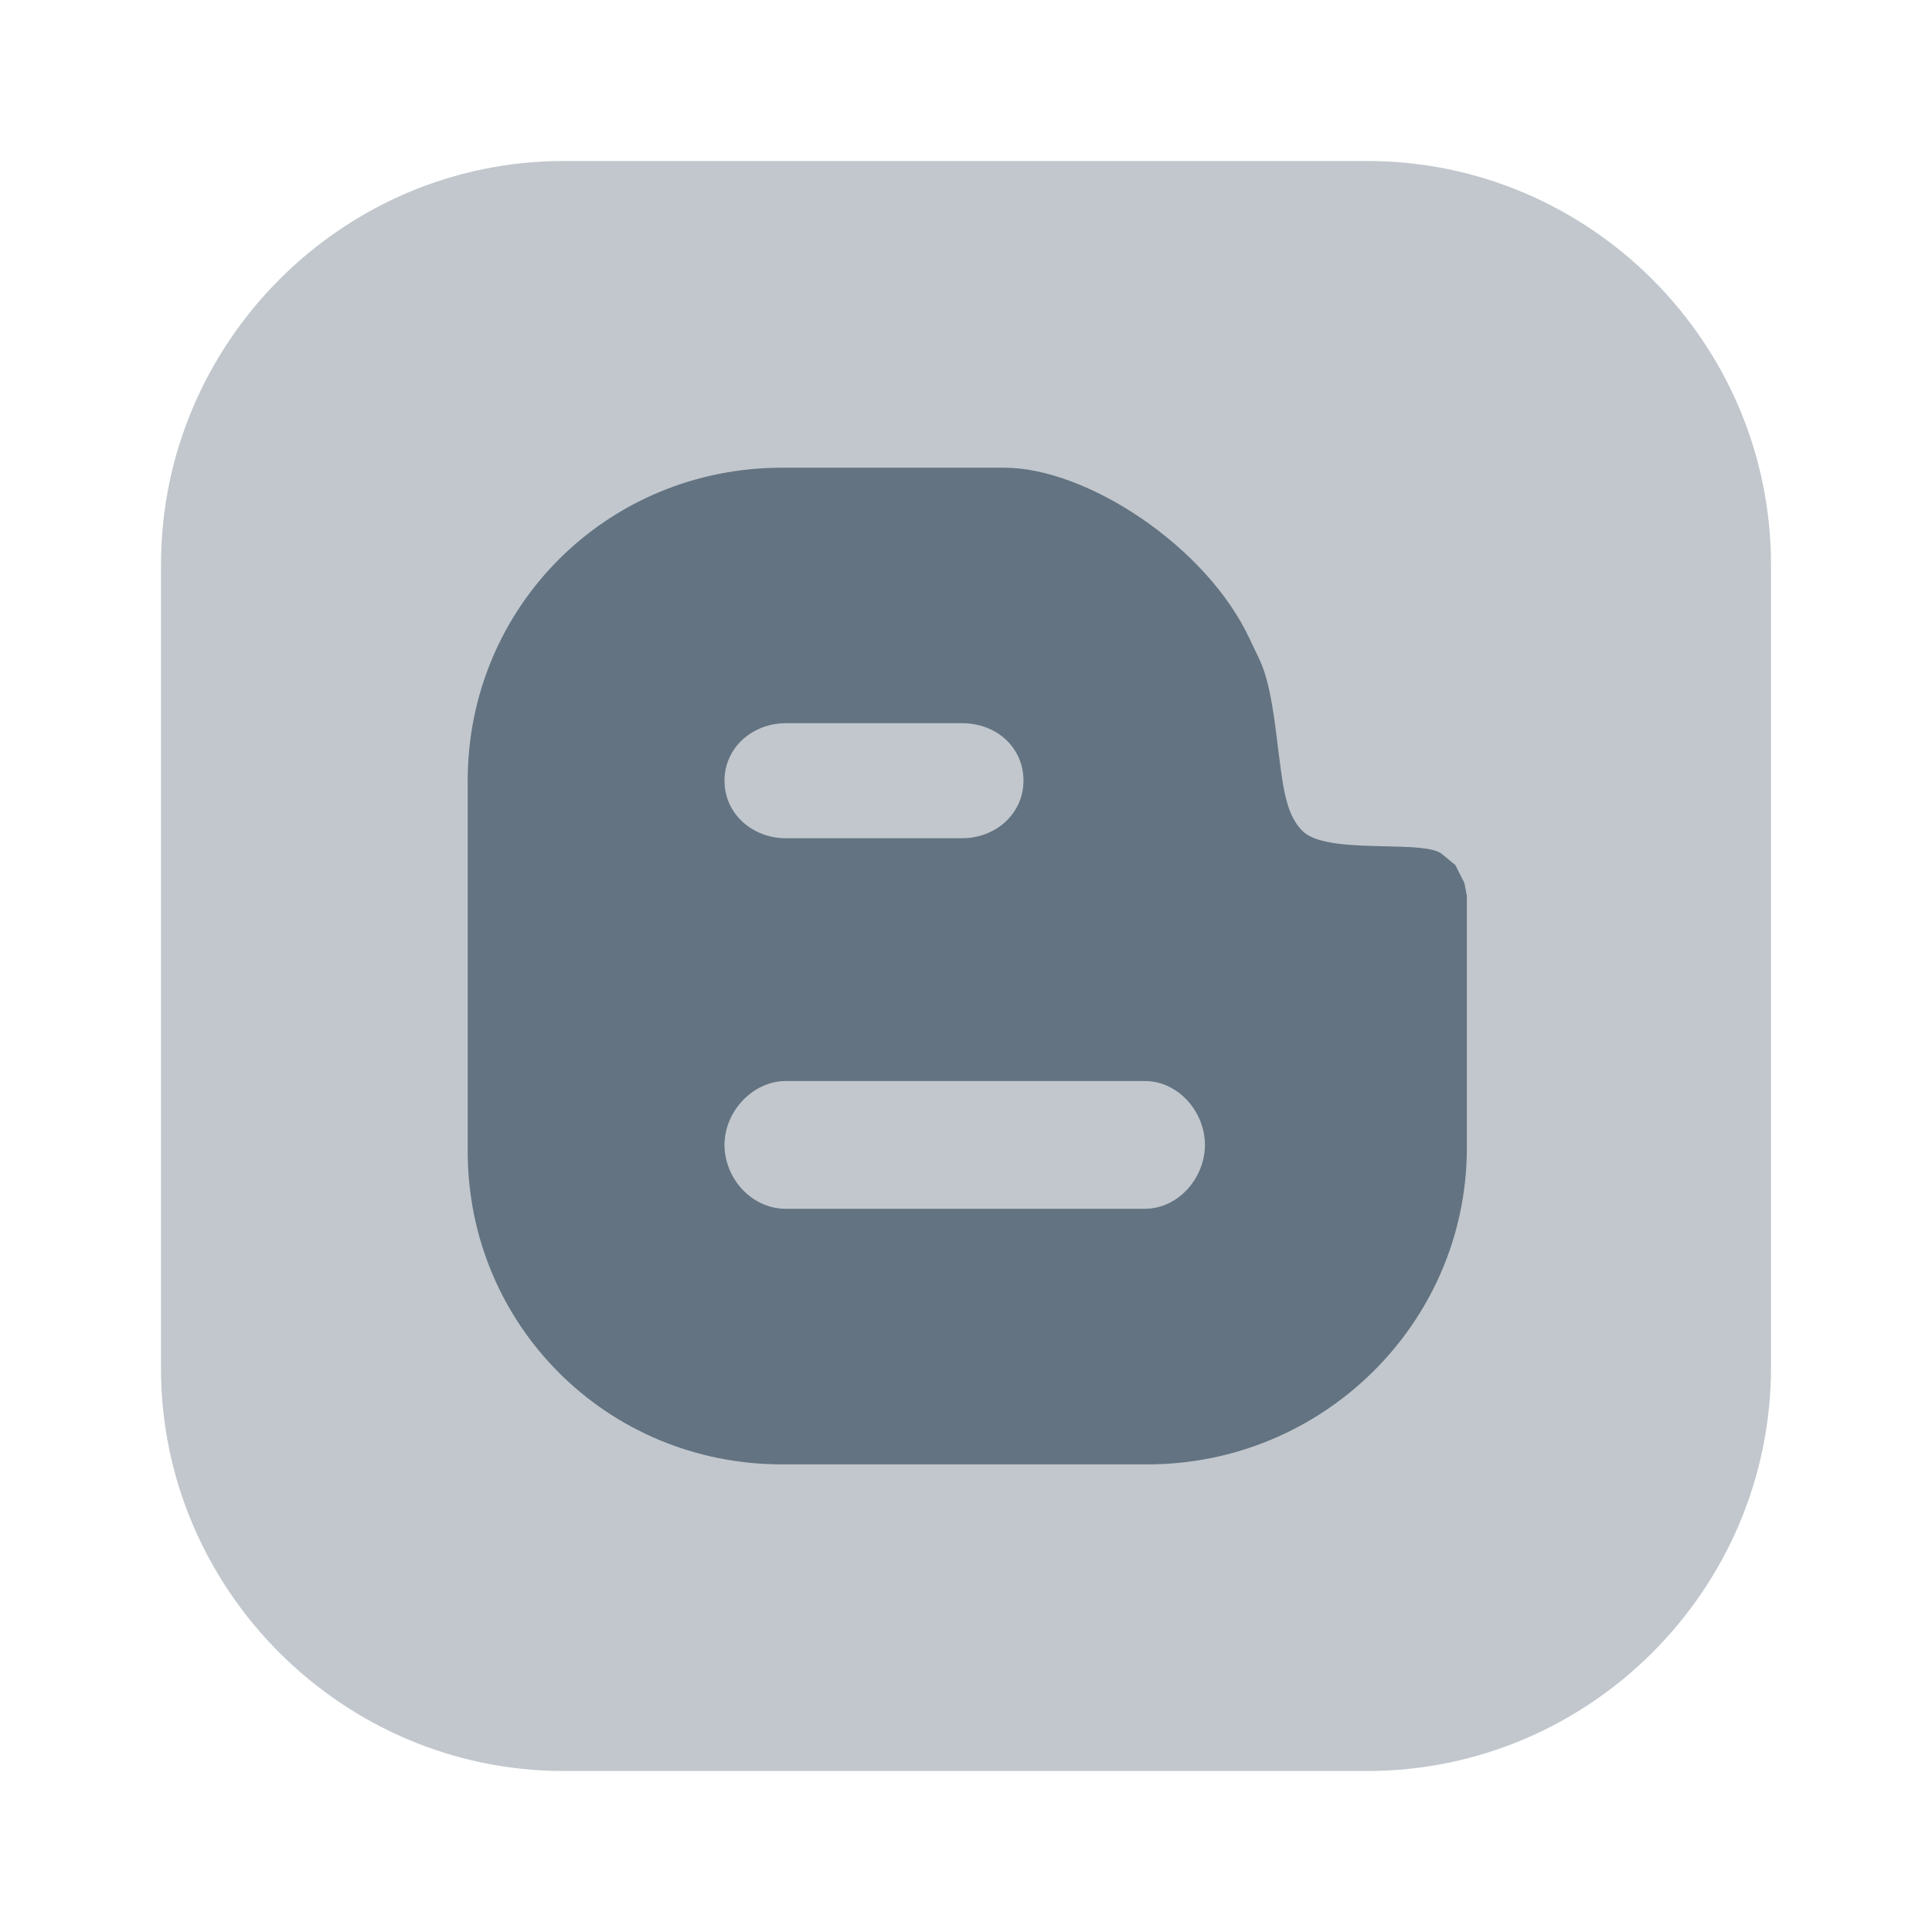
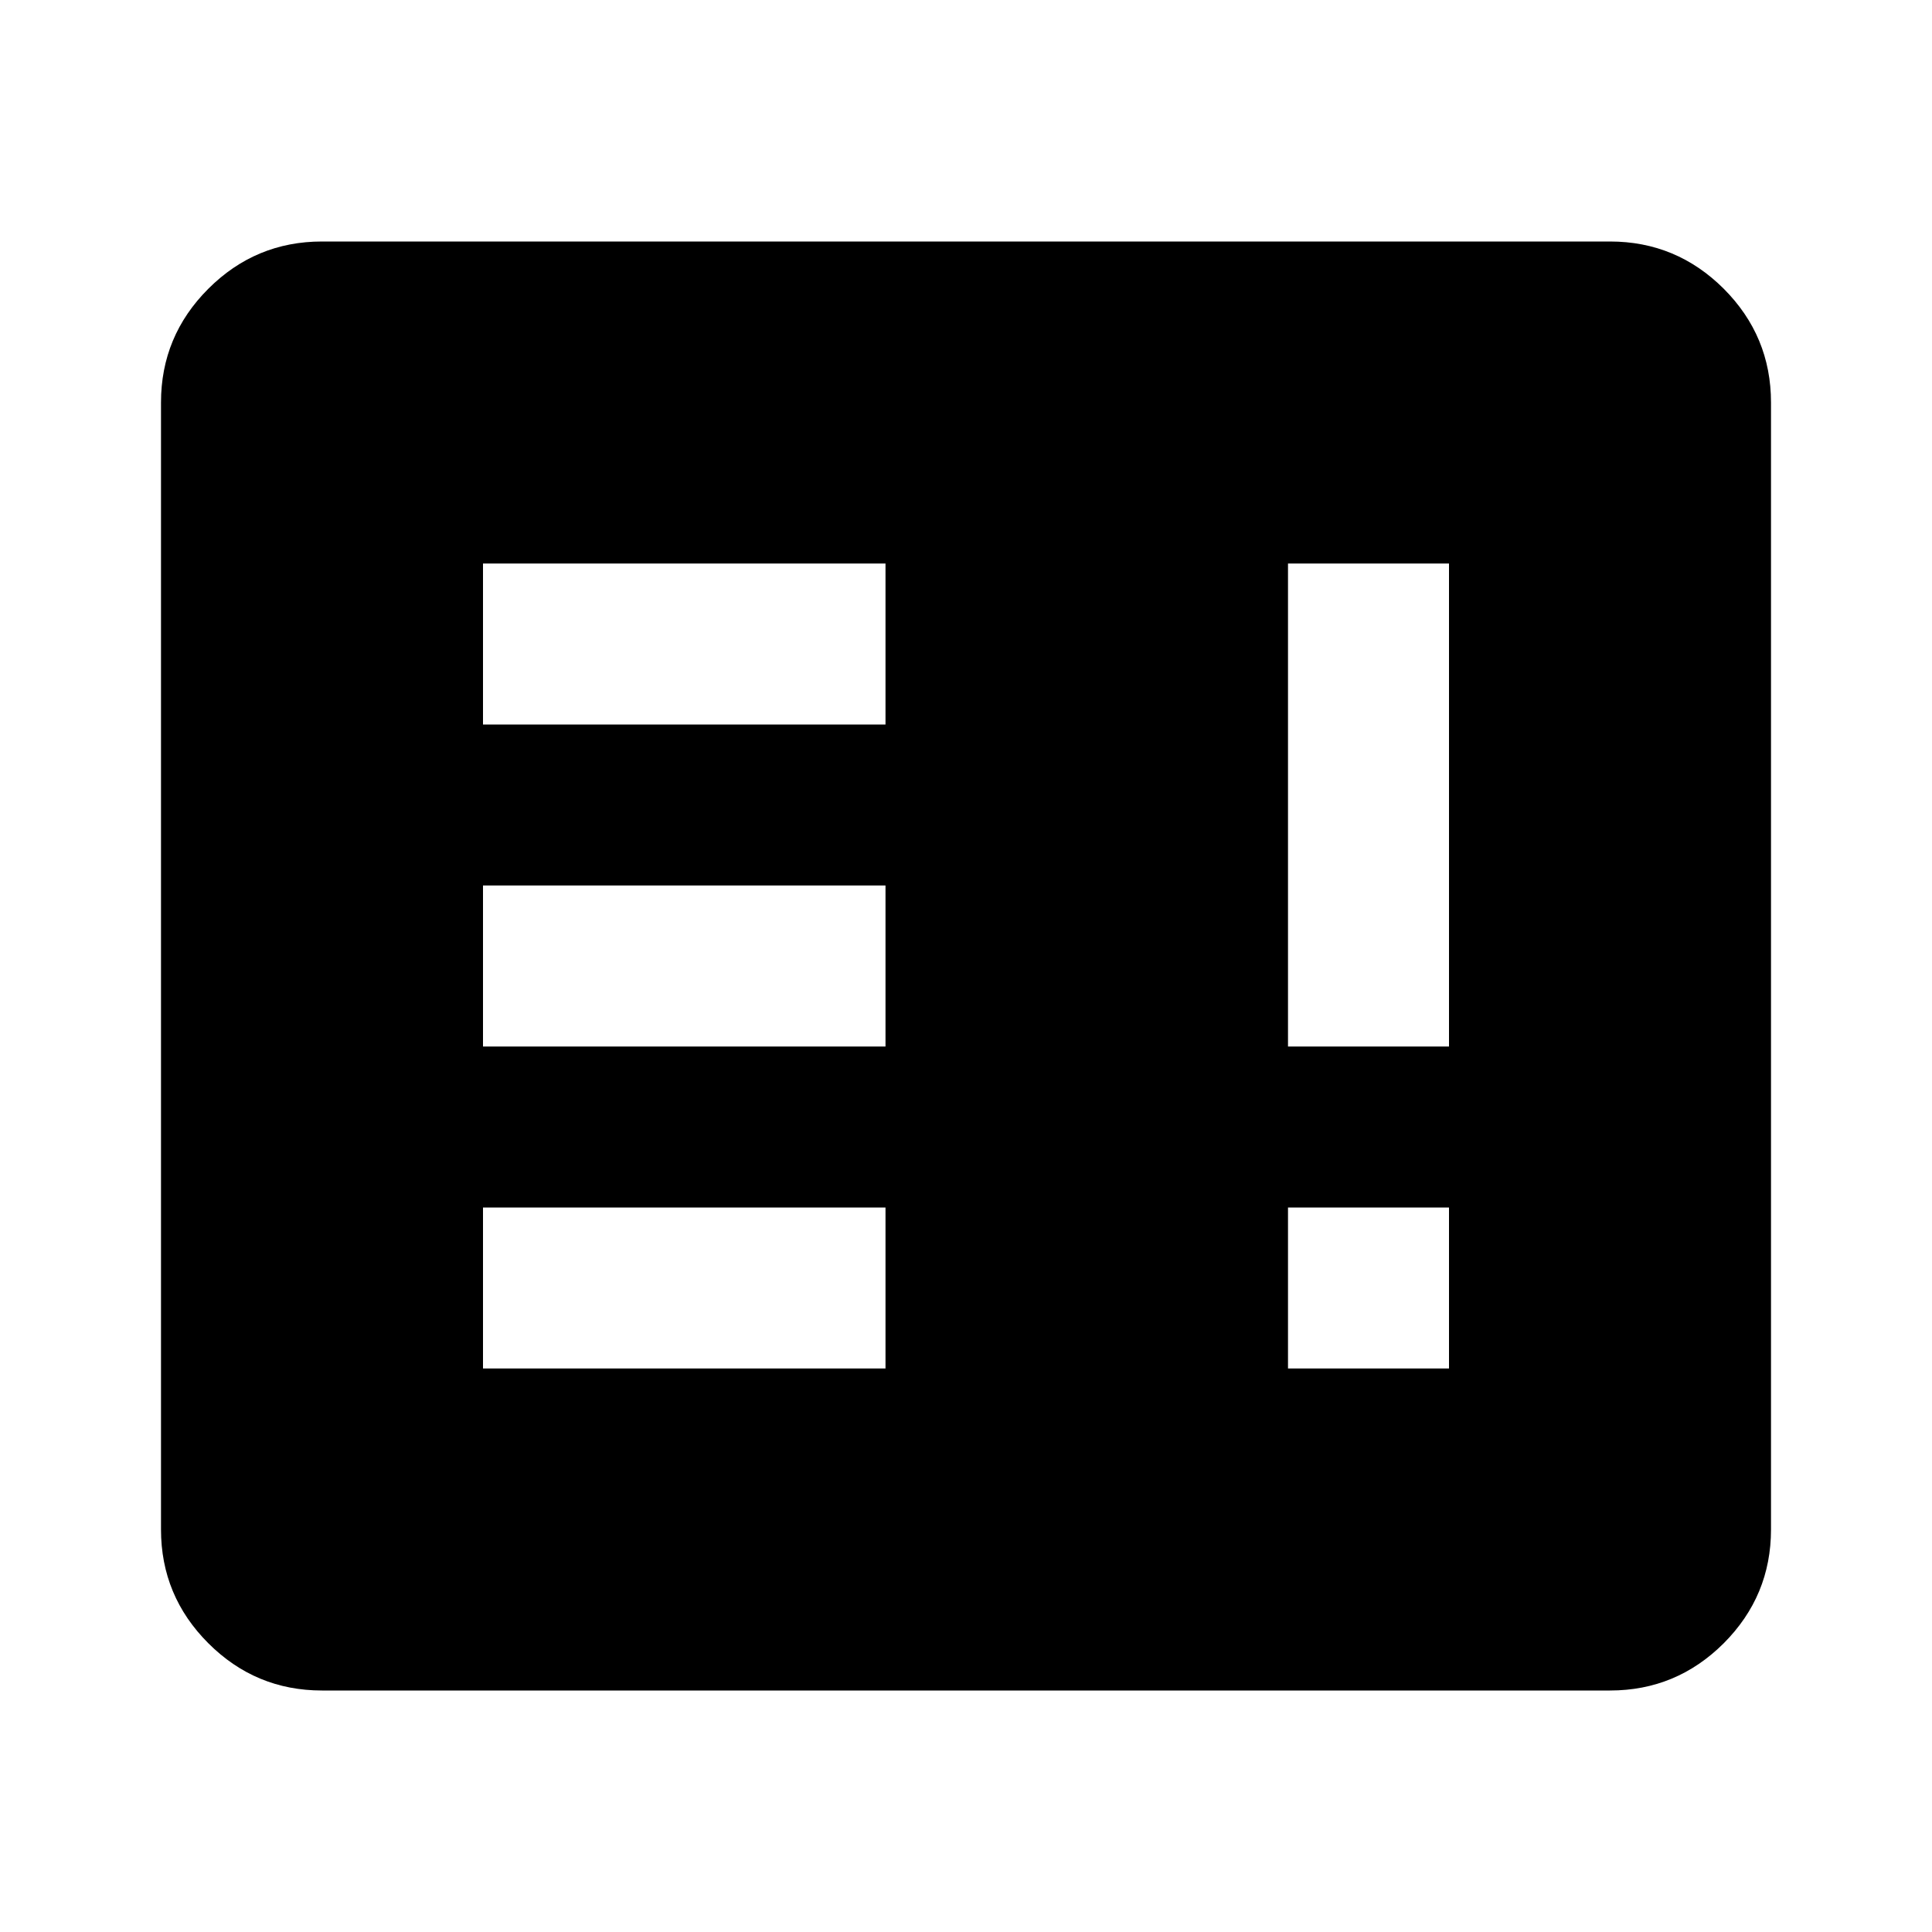
<svg xmlns="http://www.w3.org/2000/svg" width="24" height="24" viewBox="0 0 24 24" fill="none">
-   <path opacity="0.4" d="M16.984 2H7C4.254 2 2 4.254 2 7.016V17C2 19.746 4.254 22 7 22H16.984C19.746 22 22 19.746 22 16.984V7.016C22 4.254 19.746 2 16.984 2Z" fill="#637381" />
-   <path fill-rule="evenodd" clip-rule="evenodd" d="M14.254 18.191C16.429 18.191 18.206 16.445 18.222 14.286V11.127L18.191 10.968L18.079 10.746L17.905 10.603C17.8 10.527 17.52 10.52 17.21 10.513C16.813 10.504 16.369 10.494 16.191 10.333C15.984 10.141 15.942 9.812 15.886 9.37C15.882 9.337 15.877 9.304 15.873 9.27C15.78 8.46 15.698 8.294 15.59 8.076C15.569 8.033 15.547 7.988 15.524 7.937C14.984 6.778 13.492 5.81 12.476 5.81H9.714C7.54 5.81 5.81 7.54 5.81 9.698V14.302C5.81 16.46 7.54 18.191 9.714 18.191H14.254ZM9.762 8.984H11.952C12.381 8.984 12.714 9.286 12.714 9.698C12.714 10.111 12.365 10.413 11.952 10.413H9.762C9.349 10.413 9 10.111 9 9.698C9 9.286 9.349 8.984 9.762 8.984ZM9.762 13.429H14.222C14.635 13.429 14.968 13.809 14.968 14.222C14.968 14.635 14.635 15.016 14.222 15.016H9.762C9.333 15.016 9 14.635 9 14.222C9 13.809 9.349 13.429 9.762 13.429Z" fill="#637381" />
+   <path d="M6 17H11V15H6V17ZM16 17H18V15H16V17ZM6 13H11V11H6V13ZM16 13H18V7H16V13ZM6 9H11V7H6V9ZM4 21C3.45 21 2.979 20.804 2.588 20.413C2.196 20.021 2 19.55 2 19V5C2 4.45 2.196 3.979 2.588 3.587C2.979 3.196 3.45 3 4 3H20C20.55 3 21.021 3.196 21.413 3.587C21.804 3.979 22 4.45 22 5V19C22 19.55 21.804 20.021 21.413 20.413C21.021 20.804 20.55 21 20 21H4Z" fill="black" />
</svg>
